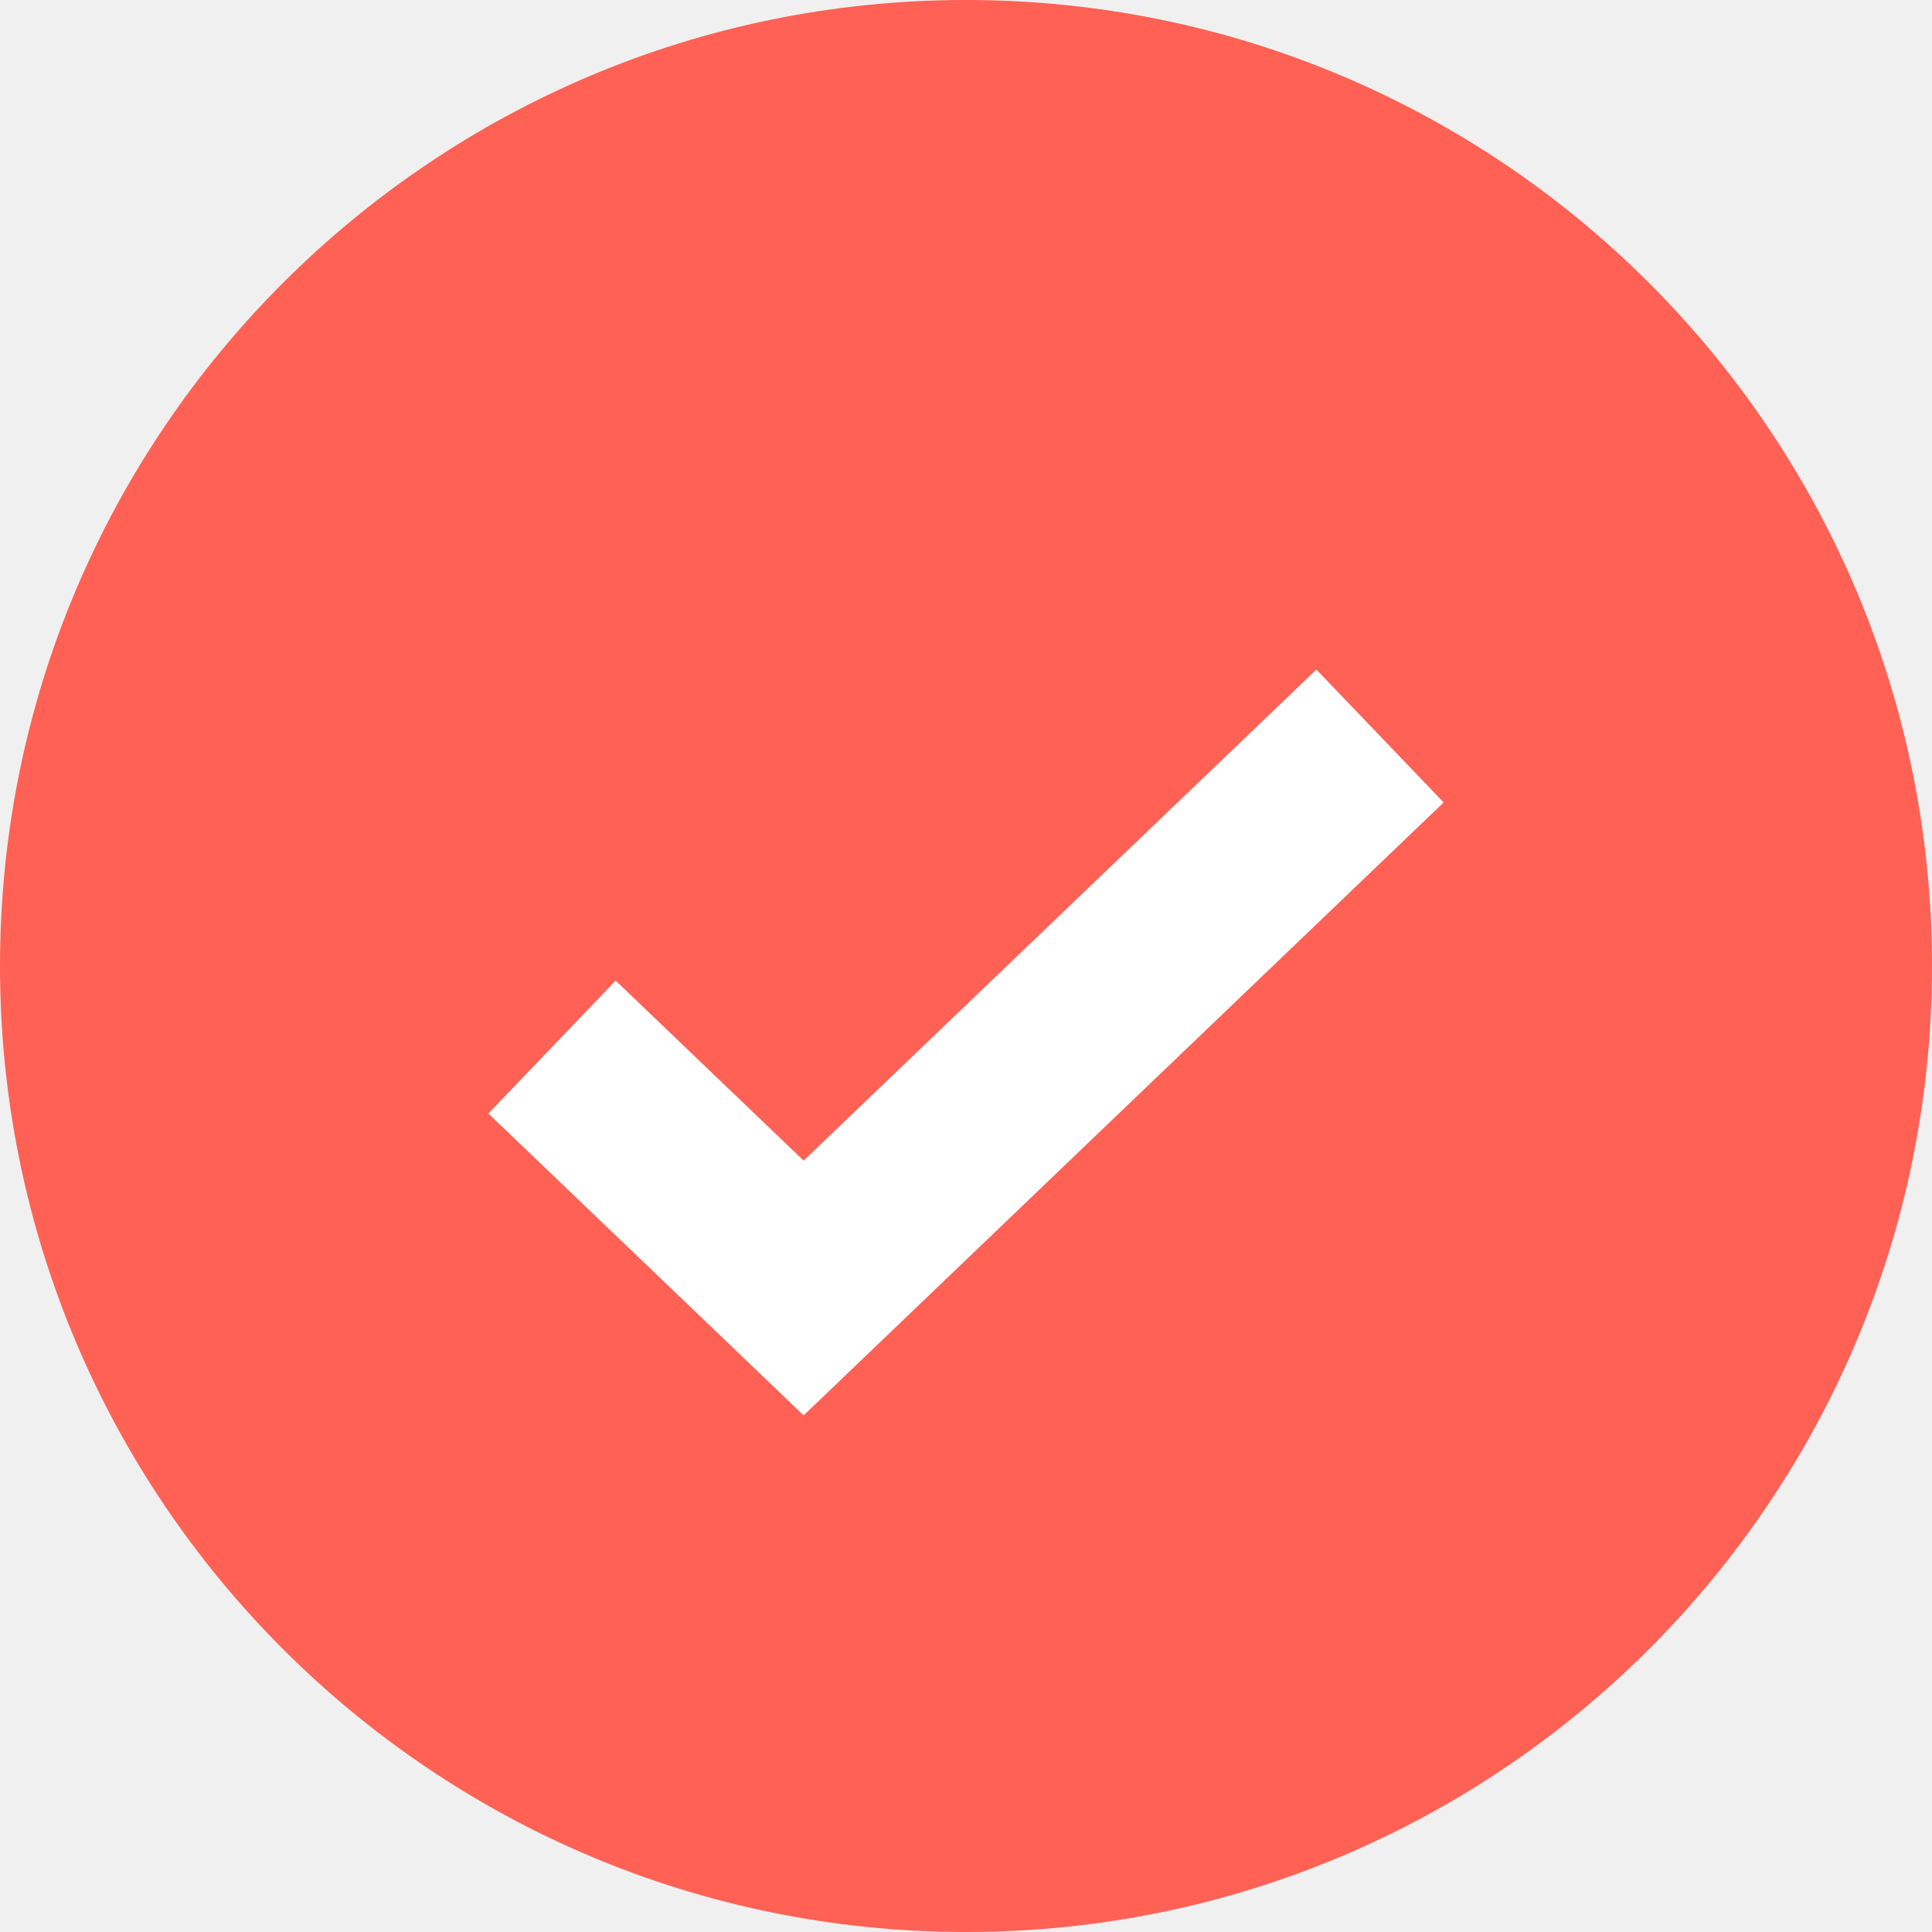
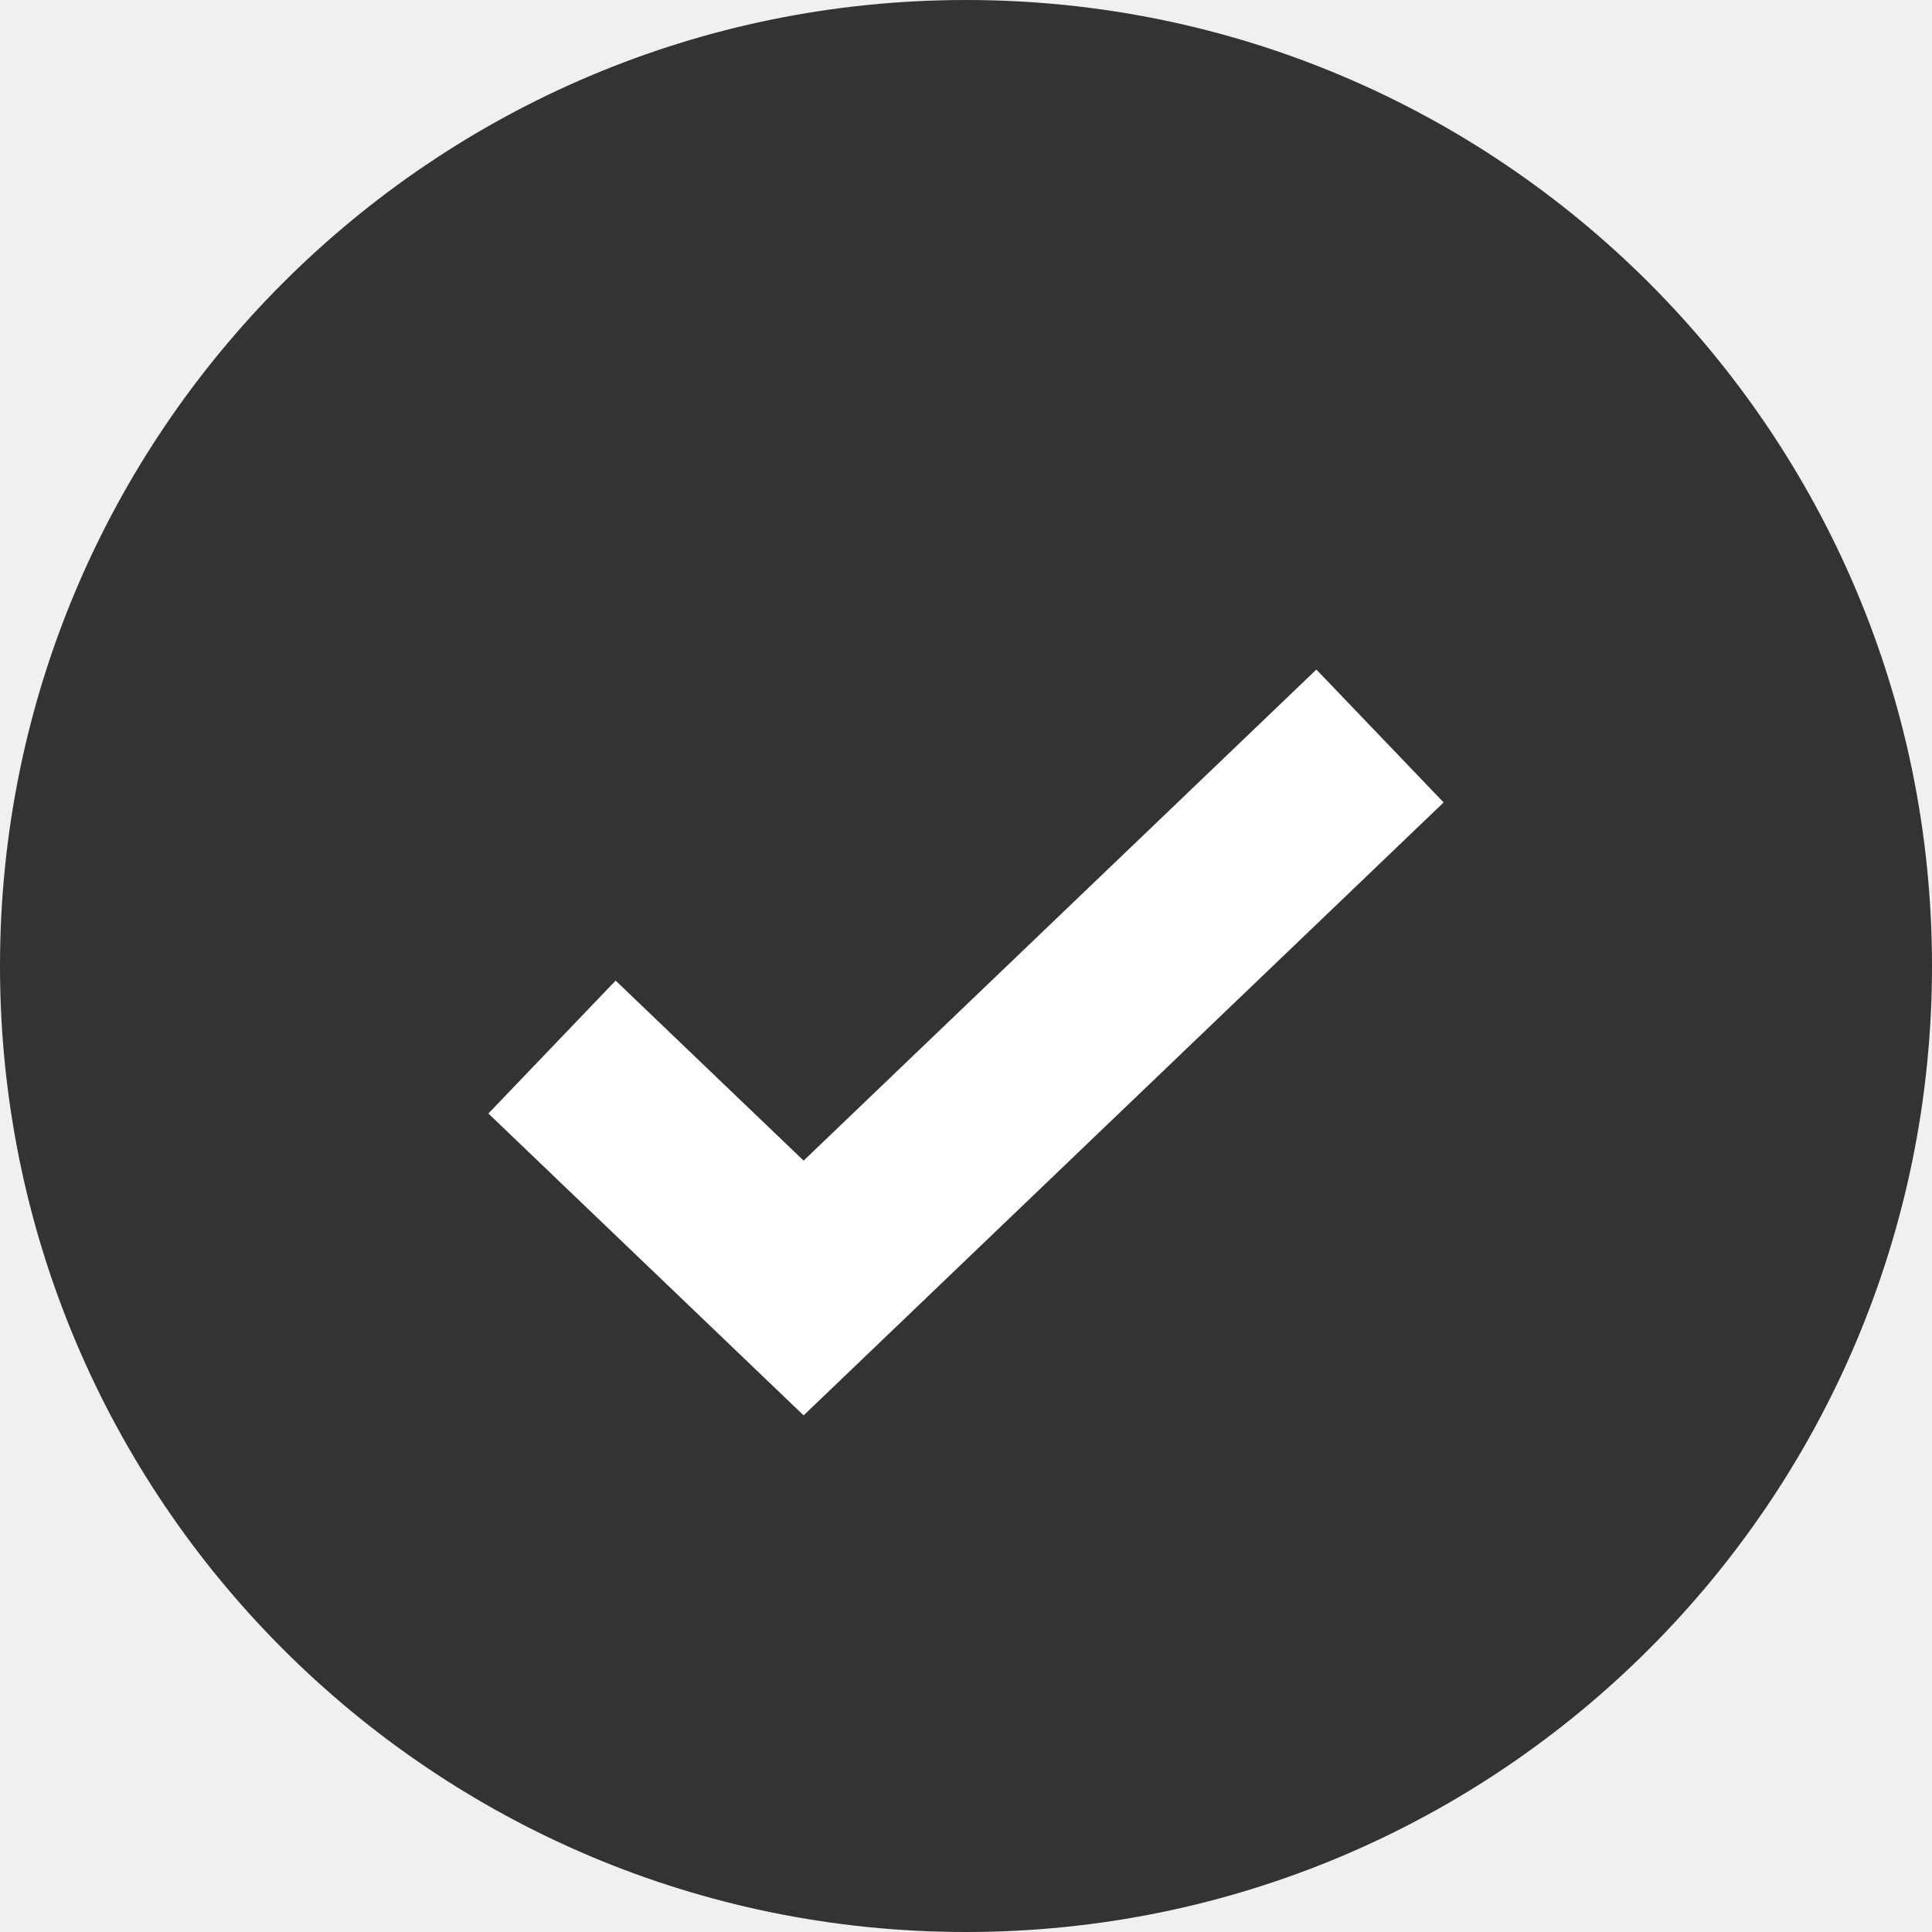
<svg xmlns="http://www.w3.org/2000/svg" width="21" height="21" viewBox="0 0 21 21">
  <g fill="none">
-     <circle cx="10.5" cy="10.5" r="10.5" fill="#FF6155" />
+     <circle cx="10.5" cy="10.5" r="10.5" fill="#333333" />
    <path stroke="#FFF" stroke-width="2" d="M6 11.381 8.735 14 15 8" />
  </g>
</svg>
